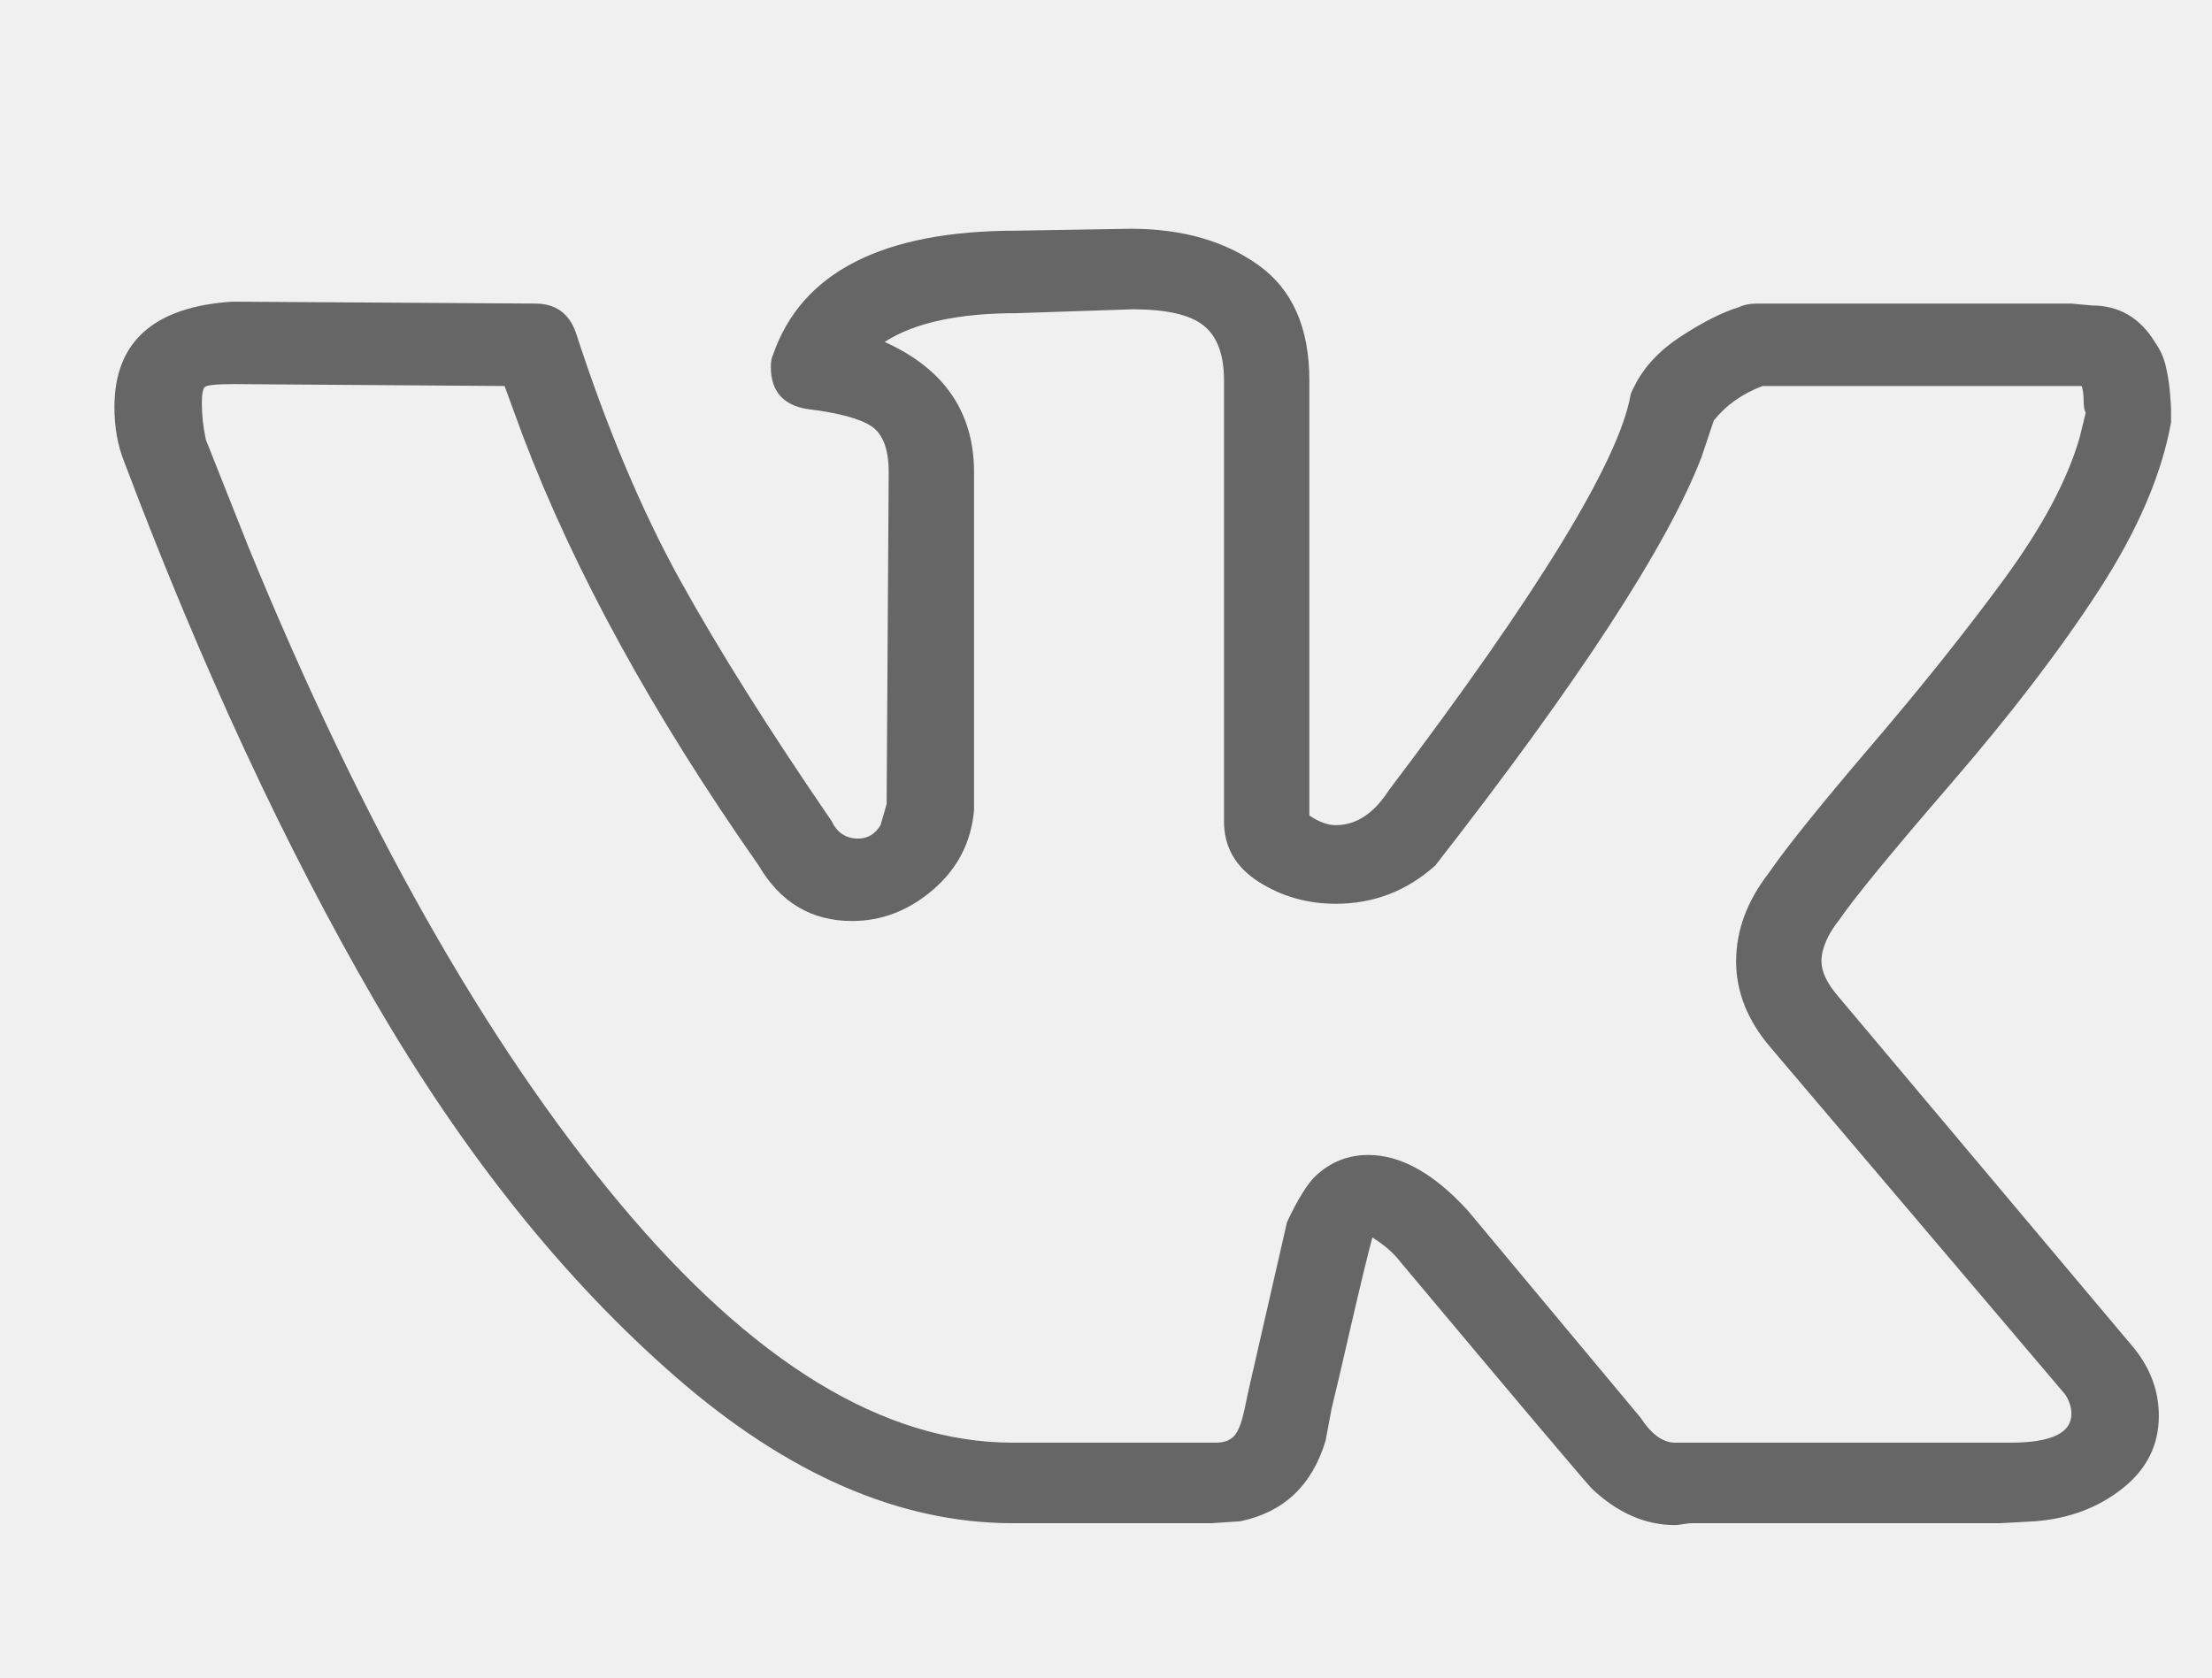
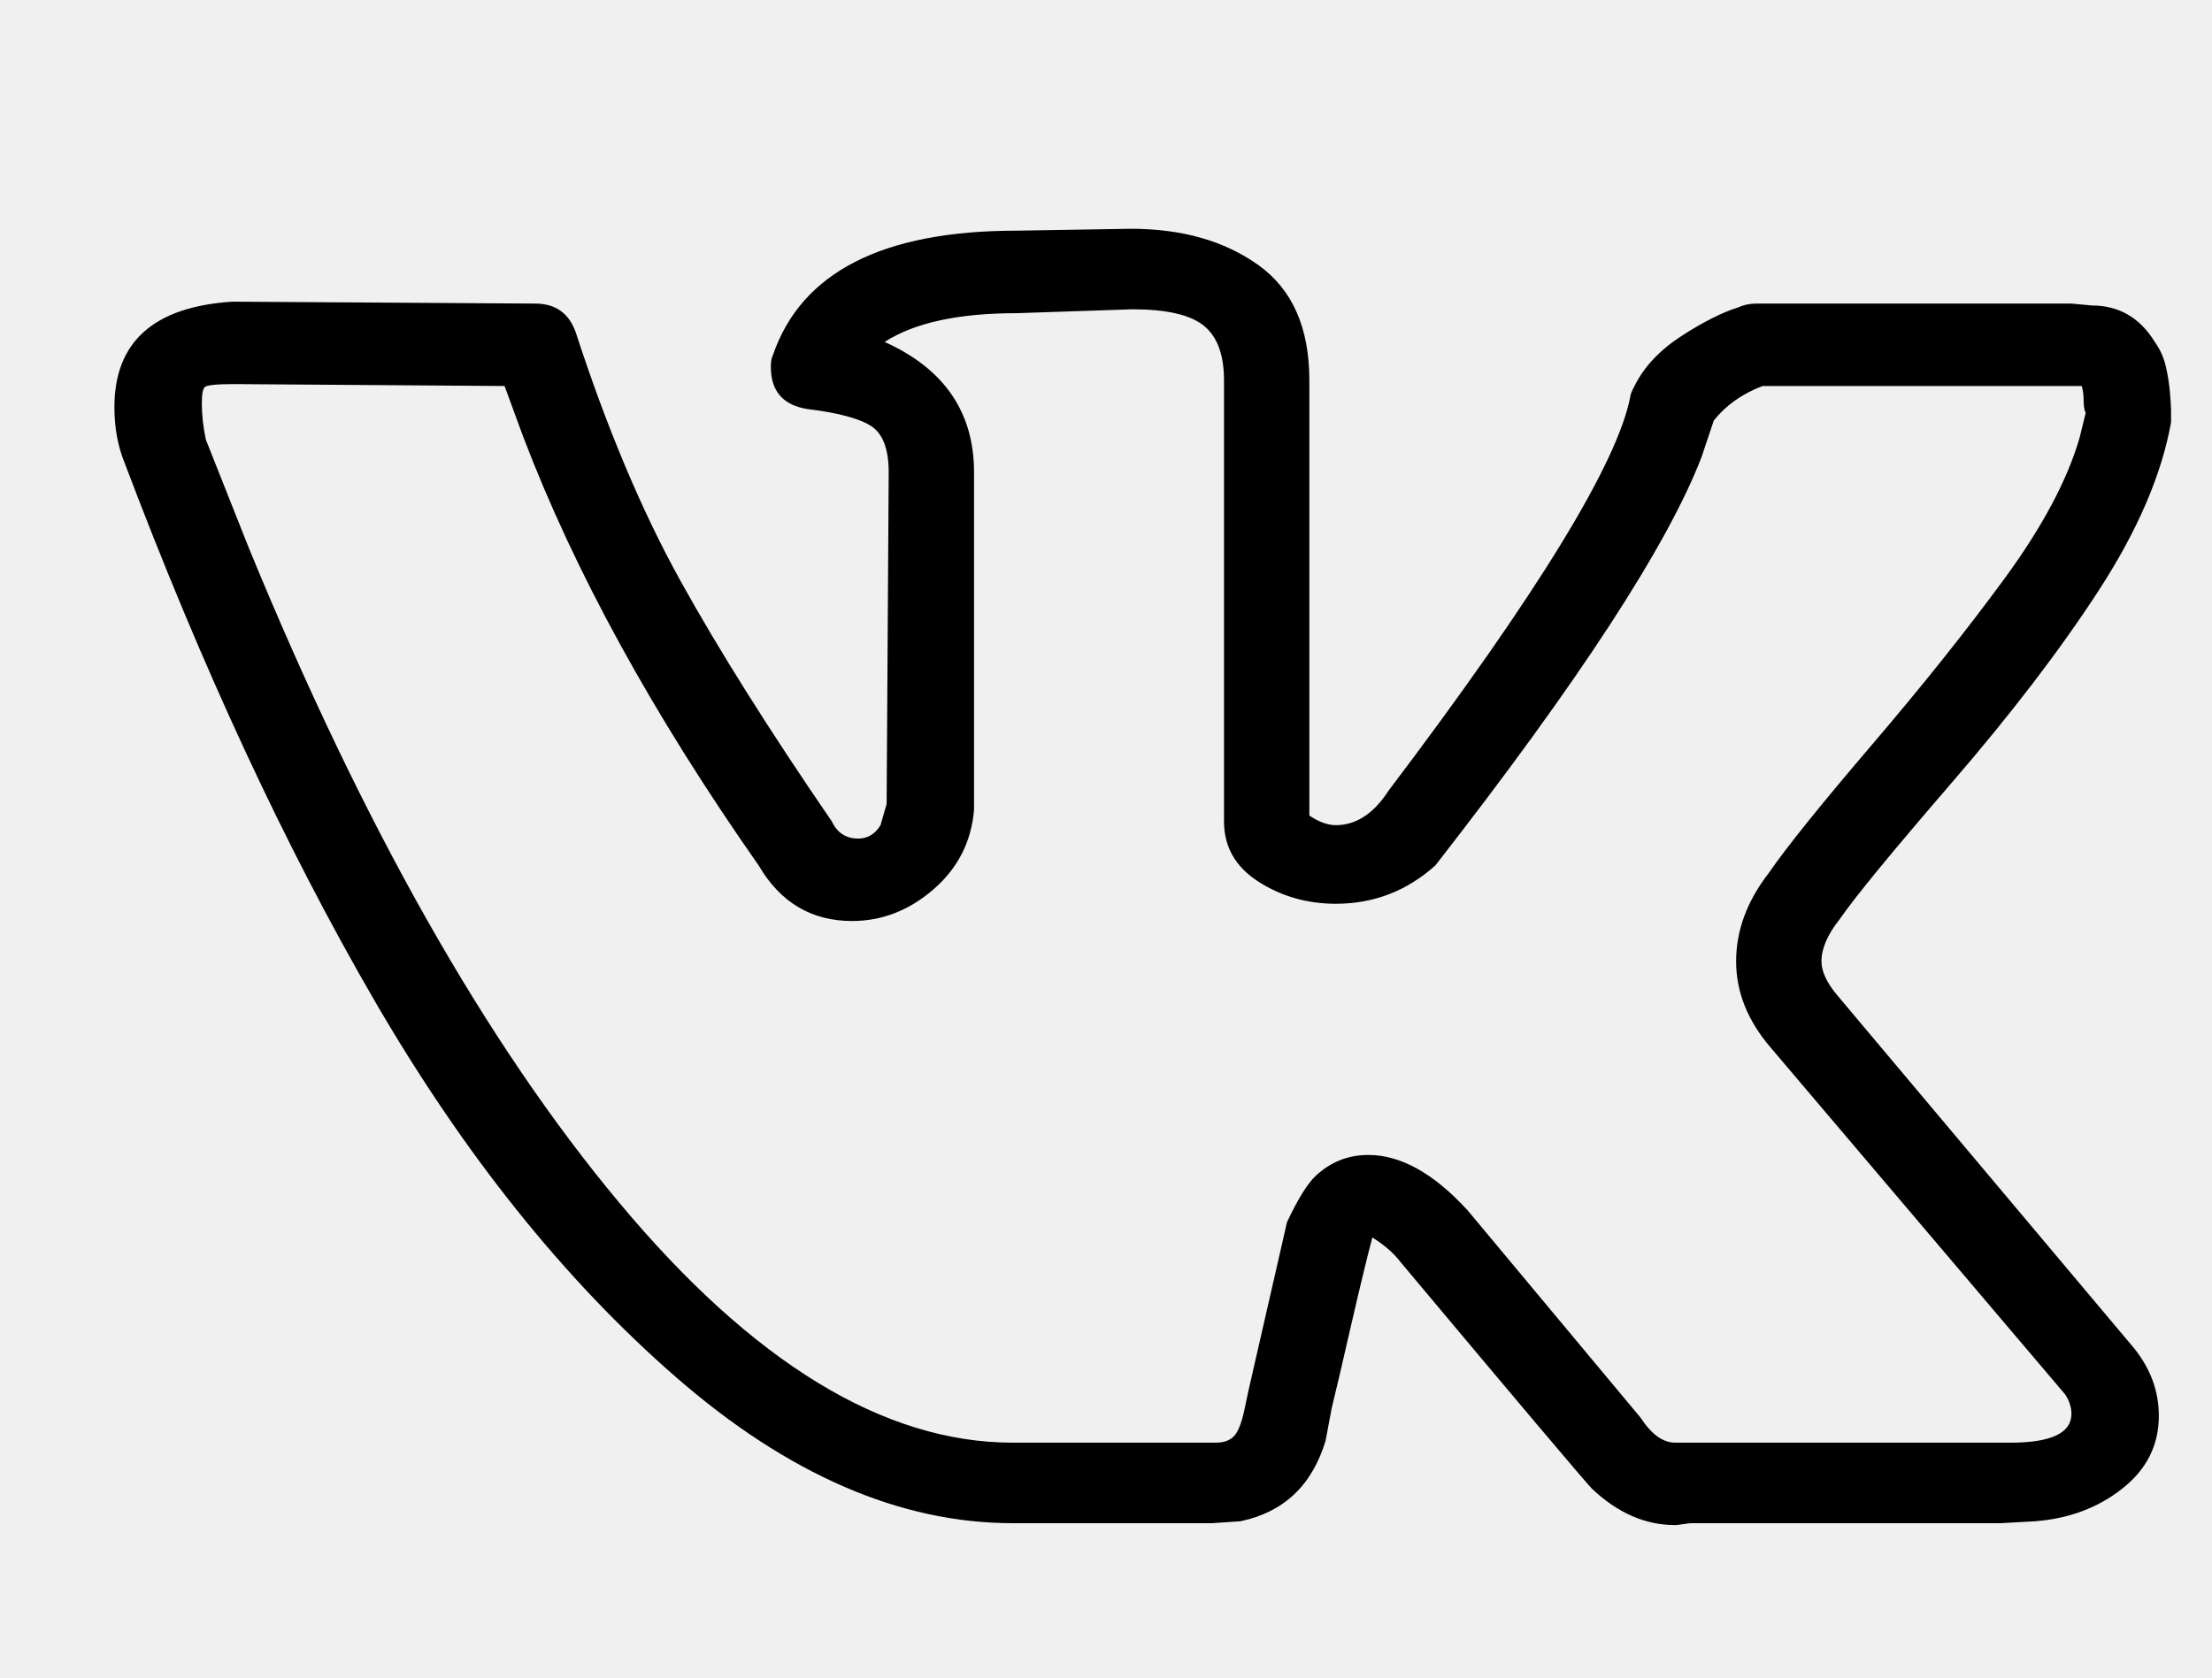
<svg xmlns="http://www.w3.org/2000/svg" width="29" height="22" viewBox="0 0 29 22" fill="none">
  <g clip-path="url(#clip0_85988_278)">
-     <path d="M1.5 5.339C1.5 4.484 2.015 4.023 3.045 3.956L7.015 3.981C7.282 3.981 7.459 4.107 7.548 4.358C7.957 5.615 8.414 6.701 8.92 7.615C9.426 8.528 10.088 9.58 10.905 10.771C10.976 10.922 11.092 10.997 11.251 10.997C11.376 10.997 11.473 10.938 11.544 10.821L11.624 10.544L11.651 6.194C11.651 5.892 11.576 5.691 11.425 5.59C11.274 5.49 10.994 5.414 10.585 5.364C10.266 5.314 10.106 5.129 10.106 4.811C10.106 4.744 10.115 4.693 10.132 4.66C10.505 3.57 11.571 3.025 13.33 3.025L14.822 3C15.497 3 16.056 3.159 16.5 3.478C16.944 3.796 17.166 4.299 17.166 4.987V10.695C17.291 10.779 17.406 10.821 17.513 10.821C17.779 10.821 18.01 10.67 18.205 10.368C20.159 7.786 21.216 6.06 21.376 5.188C21.376 5.171 21.394 5.129 21.429 5.062C21.553 4.811 21.758 4.593 22.042 4.408C22.326 4.224 22.575 4.098 22.788 4.031C22.859 3.998 22.939 3.981 23.028 3.981H27.157L27.424 4.006C27.779 4.006 28.054 4.165 28.25 4.484C28.321 4.584 28.37 4.693 28.396 4.811C28.423 4.928 28.441 5.045 28.45 5.163C28.459 5.28 28.463 5.347 28.463 5.364V5.54C28.339 6.227 28.023 6.961 27.517 7.74C27.011 8.52 26.367 9.362 25.585 10.268C24.804 11.173 24.316 11.768 24.12 12.053C23.96 12.254 23.88 12.439 23.88 12.607C23.88 12.741 23.951 12.892 24.093 13.059L27.983 17.686C28.197 17.955 28.303 18.248 28.303 18.567C28.303 18.952 28.143 19.271 27.823 19.522C27.504 19.774 27.122 19.916 26.678 19.95L26.225 19.975H22.175C22.157 19.975 22.122 19.979 22.069 19.987C22.015 19.996 21.98 20 21.962 20C21.571 20 21.207 19.841 20.87 19.522C20.745 19.388 19.91 18.399 18.365 16.555C18.276 16.437 18.152 16.328 17.992 16.228C17.921 16.496 17.828 16.882 17.712 17.385C17.597 17.888 17.513 18.248 17.459 18.466L17.379 18.893C17.202 19.48 16.829 19.832 16.26 19.95L15.887 19.975H13.276C11.802 19.975 10.332 19.338 8.867 18.064C7.401 16.789 6.083 15.142 4.91 13.122C3.738 11.102 2.646 8.75 1.633 6.068C1.544 5.85 1.5 5.607 1.5 5.339ZM17.513 11.852C17.14 11.852 16.802 11.756 16.5 11.563C16.198 11.37 16.047 11.106 16.047 10.771V4.987C16.047 4.651 15.958 4.412 15.781 4.27C15.603 4.127 15.292 4.056 14.848 4.056L13.33 4.107C12.566 4.107 11.989 4.232 11.598 4.484C12.379 4.836 12.77 5.406 12.77 6.194V10.62C12.735 11.039 12.557 11.387 12.237 11.664C11.918 11.94 11.562 12.078 11.171 12.078C10.639 12.078 10.23 11.835 9.946 11.349C8.56 9.371 7.53 7.493 6.855 5.716L6.615 5.062L3.072 5.037C2.841 5.037 2.712 5.05 2.686 5.075C2.659 5.1 2.646 5.171 2.646 5.288C2.646 5.439 2.663 5.599 2.699 5.766L3.258 7.175C4.75 10.813 6.371 13.68 8.121 15.775C9.87 17.871 11.589 18.919 13.276 18.919H15.941C16.047 18.919 16.127 18.889 16.18 18.831C16.234 18.772 16.278 18.659 16.314 18.491L16.367 18.24L16.873 16.027C17.015 15.725 17.14 15.524 17.246 15.423C17.442 15.239 17.672 15.146 17.939 15.146C18.365 15.146 18.8 15.389 19.244 15.876L21.509 18.592C21.651 18.81 21.802 18.919 21.962 18.919H26.358C26.891 18.919 27.157 18.793 27.157 18.541C27.157 18.458 27.131 18.374 27.078 18.29L23.214 13.738C22.912 13.386 22.761 13.009 22.761 12.607C22.761 12.204 22.903 11.819 23.188 11.45C23.419 11.114 23.867 10.557 24.533 9.777C25.199 8.998 25.781 8.268 26.278 7.59C26.776 6.91 27.104 6.294 27.264 5.741L27.344 5.414C27.326 5.381 27.317 5.326 27.317 5.251C27.317 5.175 27.308 5.112 27.291 5.062H23.108C22.841 5.163 22.628 5.314 22.468 5.515L22.308 5.993C21.864 7.149 20.701 8.935 18.818 11.349C18.445 11.684 18.01 11.852 17.513 11.852Z" fill="#666666" />
+     <path d="M1.5 5.339C1.5 4.484 2.015 4.023 3.045 3.956L7.015 3.981C7.282 3.981 7.459 4.107 7.548 4.358C7.957 5.615 8.414 6.701 8.92 7.615C9.426 8.528 10.088 9.58 10.905 10.771C10.976 10.922 11.092 10.997 11.251 10.997C11.376 10.997 11.473 10.938 11.544 10.821L11.624 10.544L11.651 6.194C11.651 5.892 11.576 5.691 11.425 5.59C11.274 5.49 10.994 5.414 10.585 5.364C10.266 5.314 10.106 5.129 10.106 4.811C10.106 4.744 10.115 4.693 10.132 4.66C10.505 3.57 11.571 3.025 13.33 3.025L14.822 3C15.497 3 16.056 3.159 16.5 3.478C16.944 3.796 17.166 4.299 17.166 4.987V10.695C17.291 10.779 17.406 10.821 17.513 10.821C17.779 10.821 18.01 10.67 18.205 10.368C20.159 7.786 21.216 6.06 21.376 5.188C21.376 5.171 21.394 5.129 21.429 5.062C21.553 4.811 21.758 4.593 22.042 4.408C22.326 4.224 22.575 4.098 22.788 4.031C22.859 3.998 22.939 3.981 23.028 3.981H27.157L27.424 4.006C27.779 4.006 28.054 4.165 28.25 4.484C28.321 4.584 28.37 4.693 28.396 4.811C28.423 4.928 28.441 5.045 28.45 5.163C28.459 5.28 28.463 5.347 28.463 5.364V5.54C28.339 6.227 28.023 6.961 27.517 7.74C27.011 8.52 26.367 9.362 25.585 10.268C24.804 11.173 24.316 11.768 24.12 12.053C23.96 12.254 23.88 12.439 23.88 12.607C23.88 12.741 23.951 12.892 24.093 13.059L27.983 17.686C28.197 17.955 28.303 18.248 28.303 18.567C28.303 18.952 28.143 19.271 27.823 19.522C27.504 19.774 27.122 19.916 26.678 19.95L26.225 19.975H22.175C22.157 19.975 22.122 19.979 22.069 19.987C22.015 19.996 21.98 20 21.962 20C21.571 20 21.207 19.841 20.87 19.522C20.745 19.388 19.91 18.399 18.365 16.555C18.276 16.437 18.152 16.328 17.992 16.228C17.921 16.496 17.828 16.882 17.712 17.385C17.597 17.888 17.513 18.248 17.459 18.466L17.379 18.893C17.202 19.48 16.829 19.832 16.26 19.95L15.887 19.975H13.276C11.802 19.975 10.332 19.338 8.867 18.064C7.401 16.789 6.083 15.142 4.91 13.122C3.738 11.102 2.646 8.75 1.633 6.068C1.544 5.85 1.5 5.607 1.5 5.339ZM17.513 11.852C17.14 11.852 16.802 11.756 16.5 11.563C16.198 11.37 16.047 11.106 16.047 10.771V4.987C16.047 4.651 15.958 4.412 15.781 4.27C15.603 4.127 15.292 4.056 14.848 4.056L13.33 4.107C12.566 4.107 11.989 4.232 11.598 4.484C12.379 4.836 12.77 5.406 12.77 6.194V10.62C12.735 11.039 12.557 11.387 12.237 11.664C11.918 11.94 11.562 12.078 11.171 12.078C10.639 12.078 10.23 11.835 9.946 11.349C8.56 9.371 7.53 7.493 6.855 5.716L6.615 5.062L3.072 5.037C2.841 5.037 2.712 5.05 2.686 5.075C2.659 5.1 2.646 5.171 2.646 5.288C2.646 5.439 2.663 5.599 2.699 5.766L3.258 7.175C4.75 10.813 6.371 13.68 8.121 15.775C9.87 17.871 11.589 18.919 13.276 18.919H15.941C16.047 18.919 16.127 18.889 16.18 18.831C16.234 18.772 16.278 18.659 16.314 18.491L16.367 18.24L16.873 16.027C17.015 15.725 17.14 15.524 17.246 15.423C17.442 15.239 17.672 15.146 17.939 15.146C18.365 15.146 18.8 15.389 19.244 15.876L21.509 18.592C21.651 18.81 21.802 18.919 21.962 18.919H26.358C26.891 18.919 27.157 18.793 27.157 18.541C27.157 18.458 27.131 18.374 27.078 18.29L23.214 13.738C22.912 13.386 22.761 13.009 22.761 12.607C22.761 12.204 22.903 11.819 23.188 11.45C23.419 11.114 23.867 10.557 24.533 9.777C25.199 8.998 25.781 8.268 26.278 7.59C26.776 6.91 27.104 6.294 27.264 5.741L27.344 5.414C27.326 5.381 27.317 5.326 27.317 5.251C27.317 5.175 27.308 5.112 27.291 5.062H23.108C22.841 5.163 22.628 5.314 22.468 5.515L22.308 5.993C21.864 7.149 20.701 8.935 18.818 11.349C18.445 11.684 18.01 11.852 17.513 11.852Z" fill="currentColor" />
  </g>
  <defs>
    <clipPath id="clip0_85988_278">
      <rect width="28" height="22" fill="white" transform="translate(0.5)" />
    </clipPath>
  </defs>
</svg>
